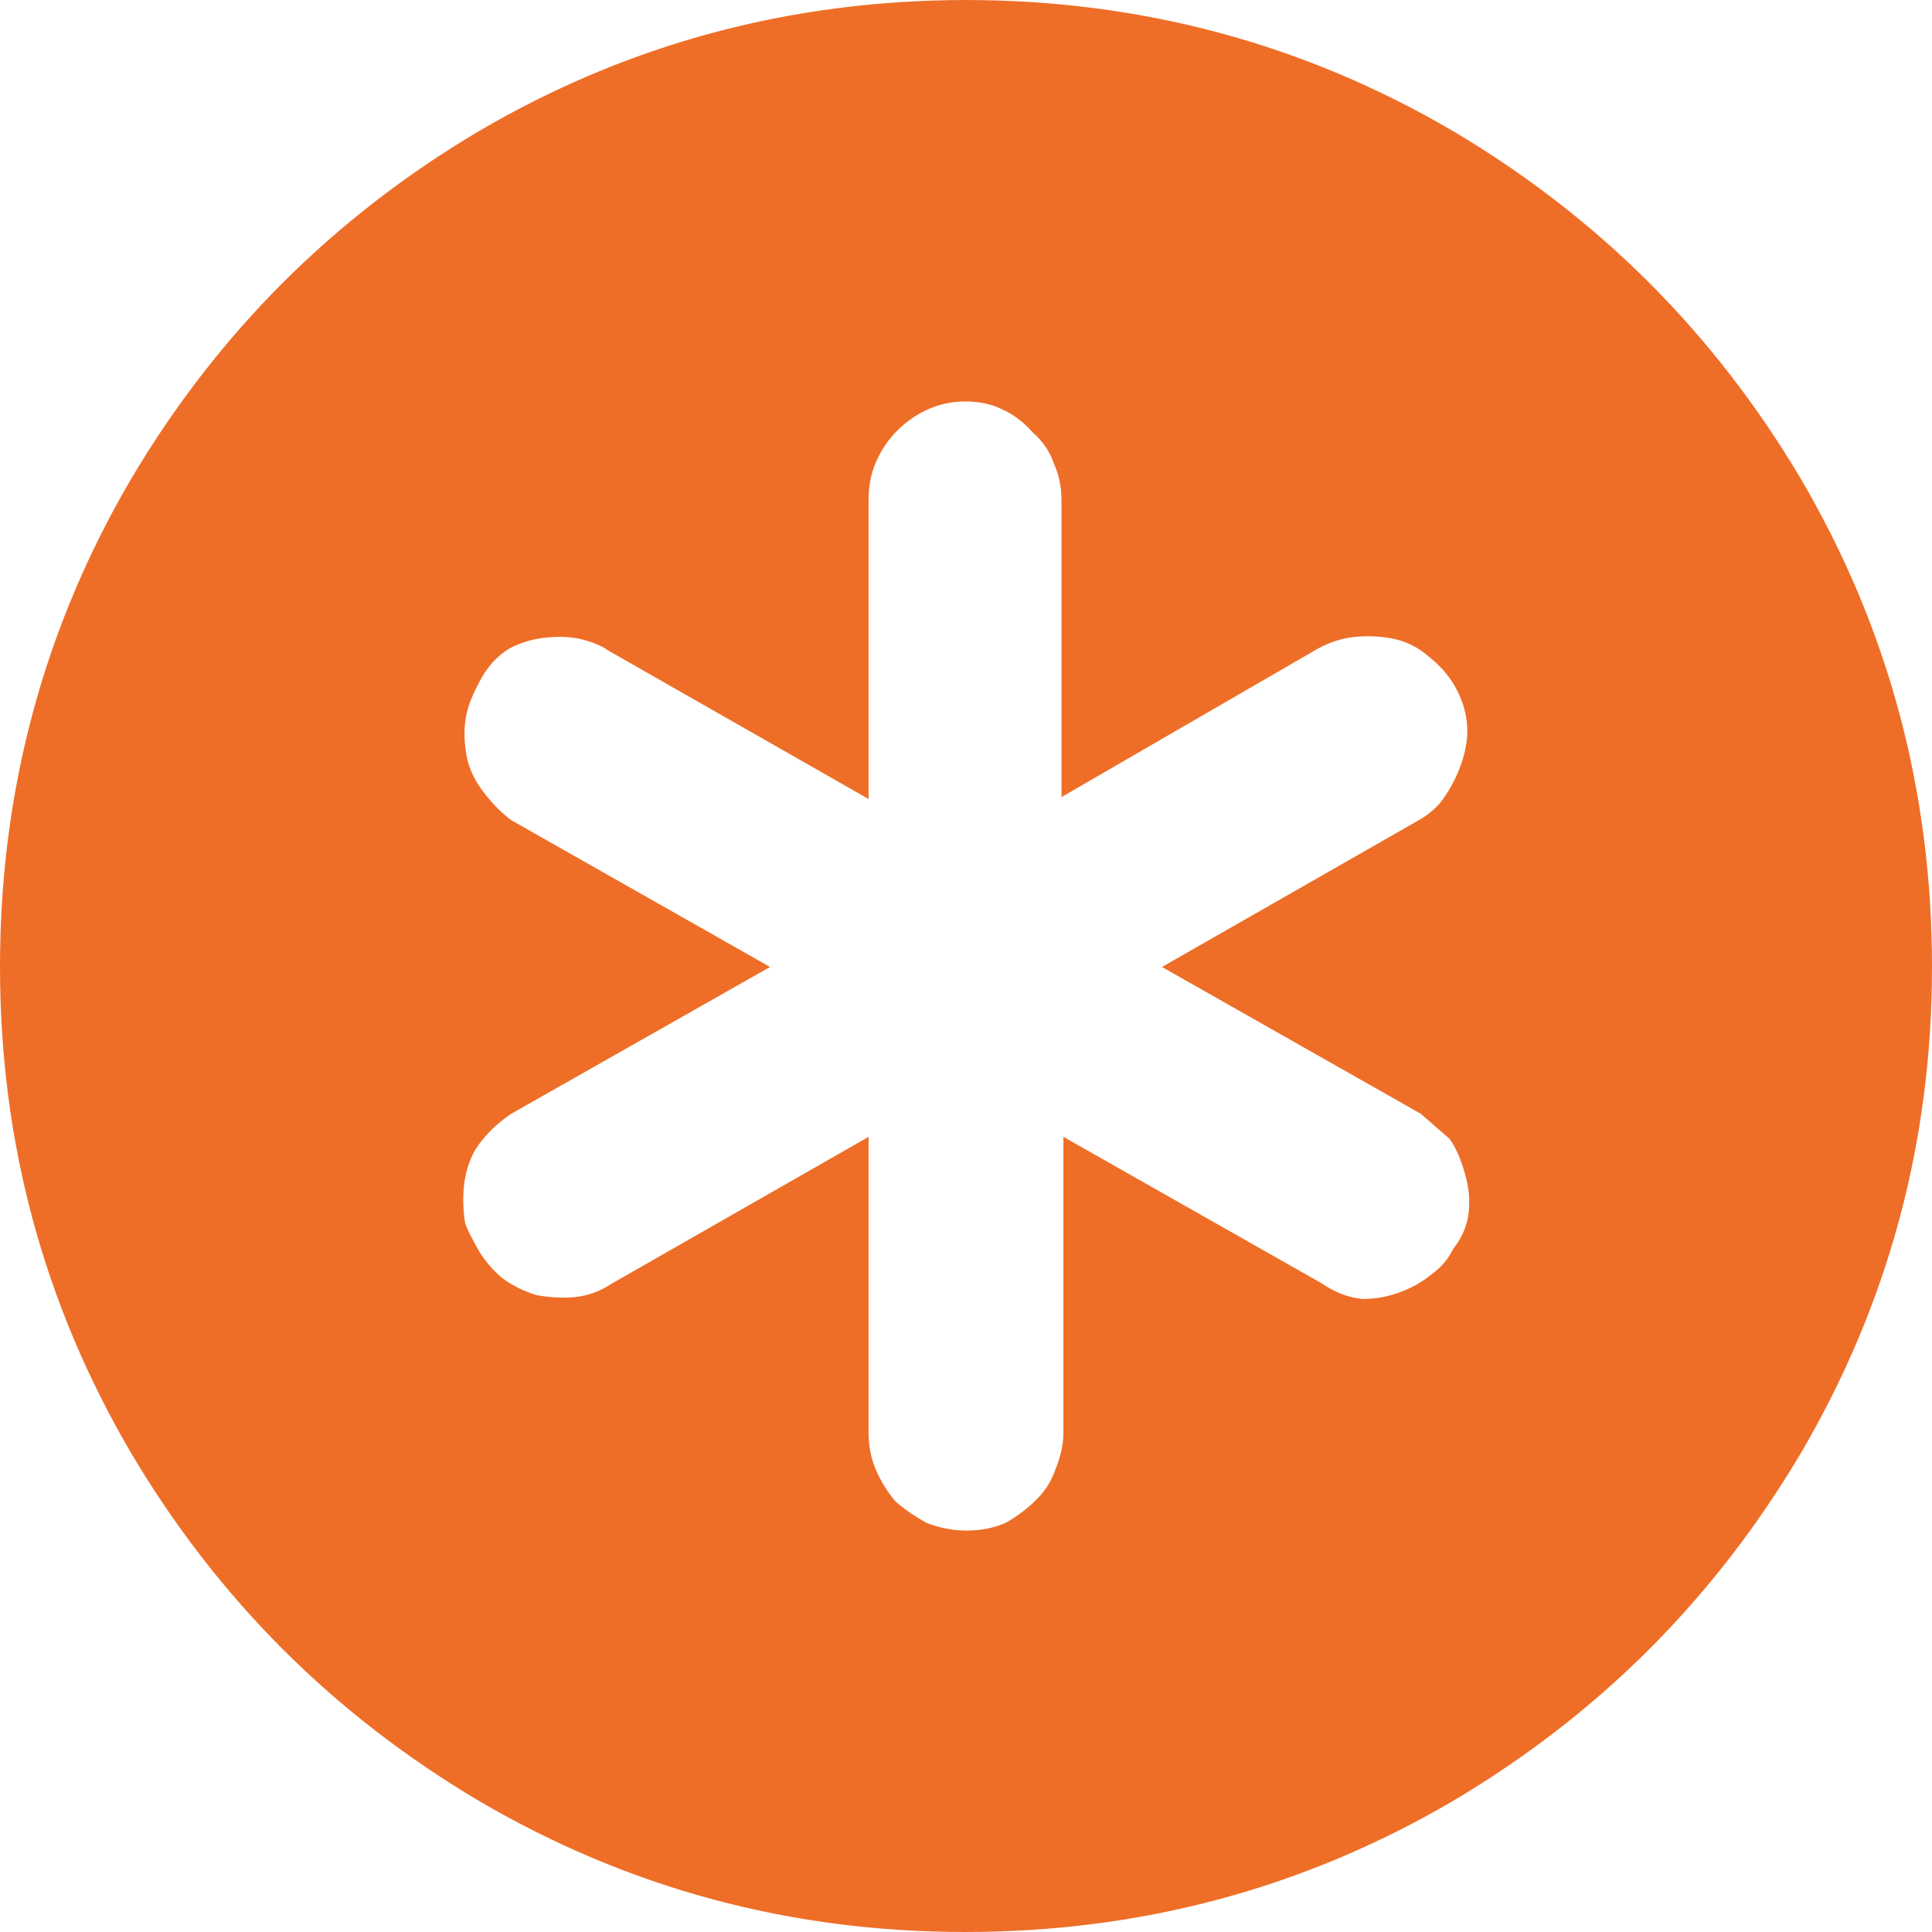
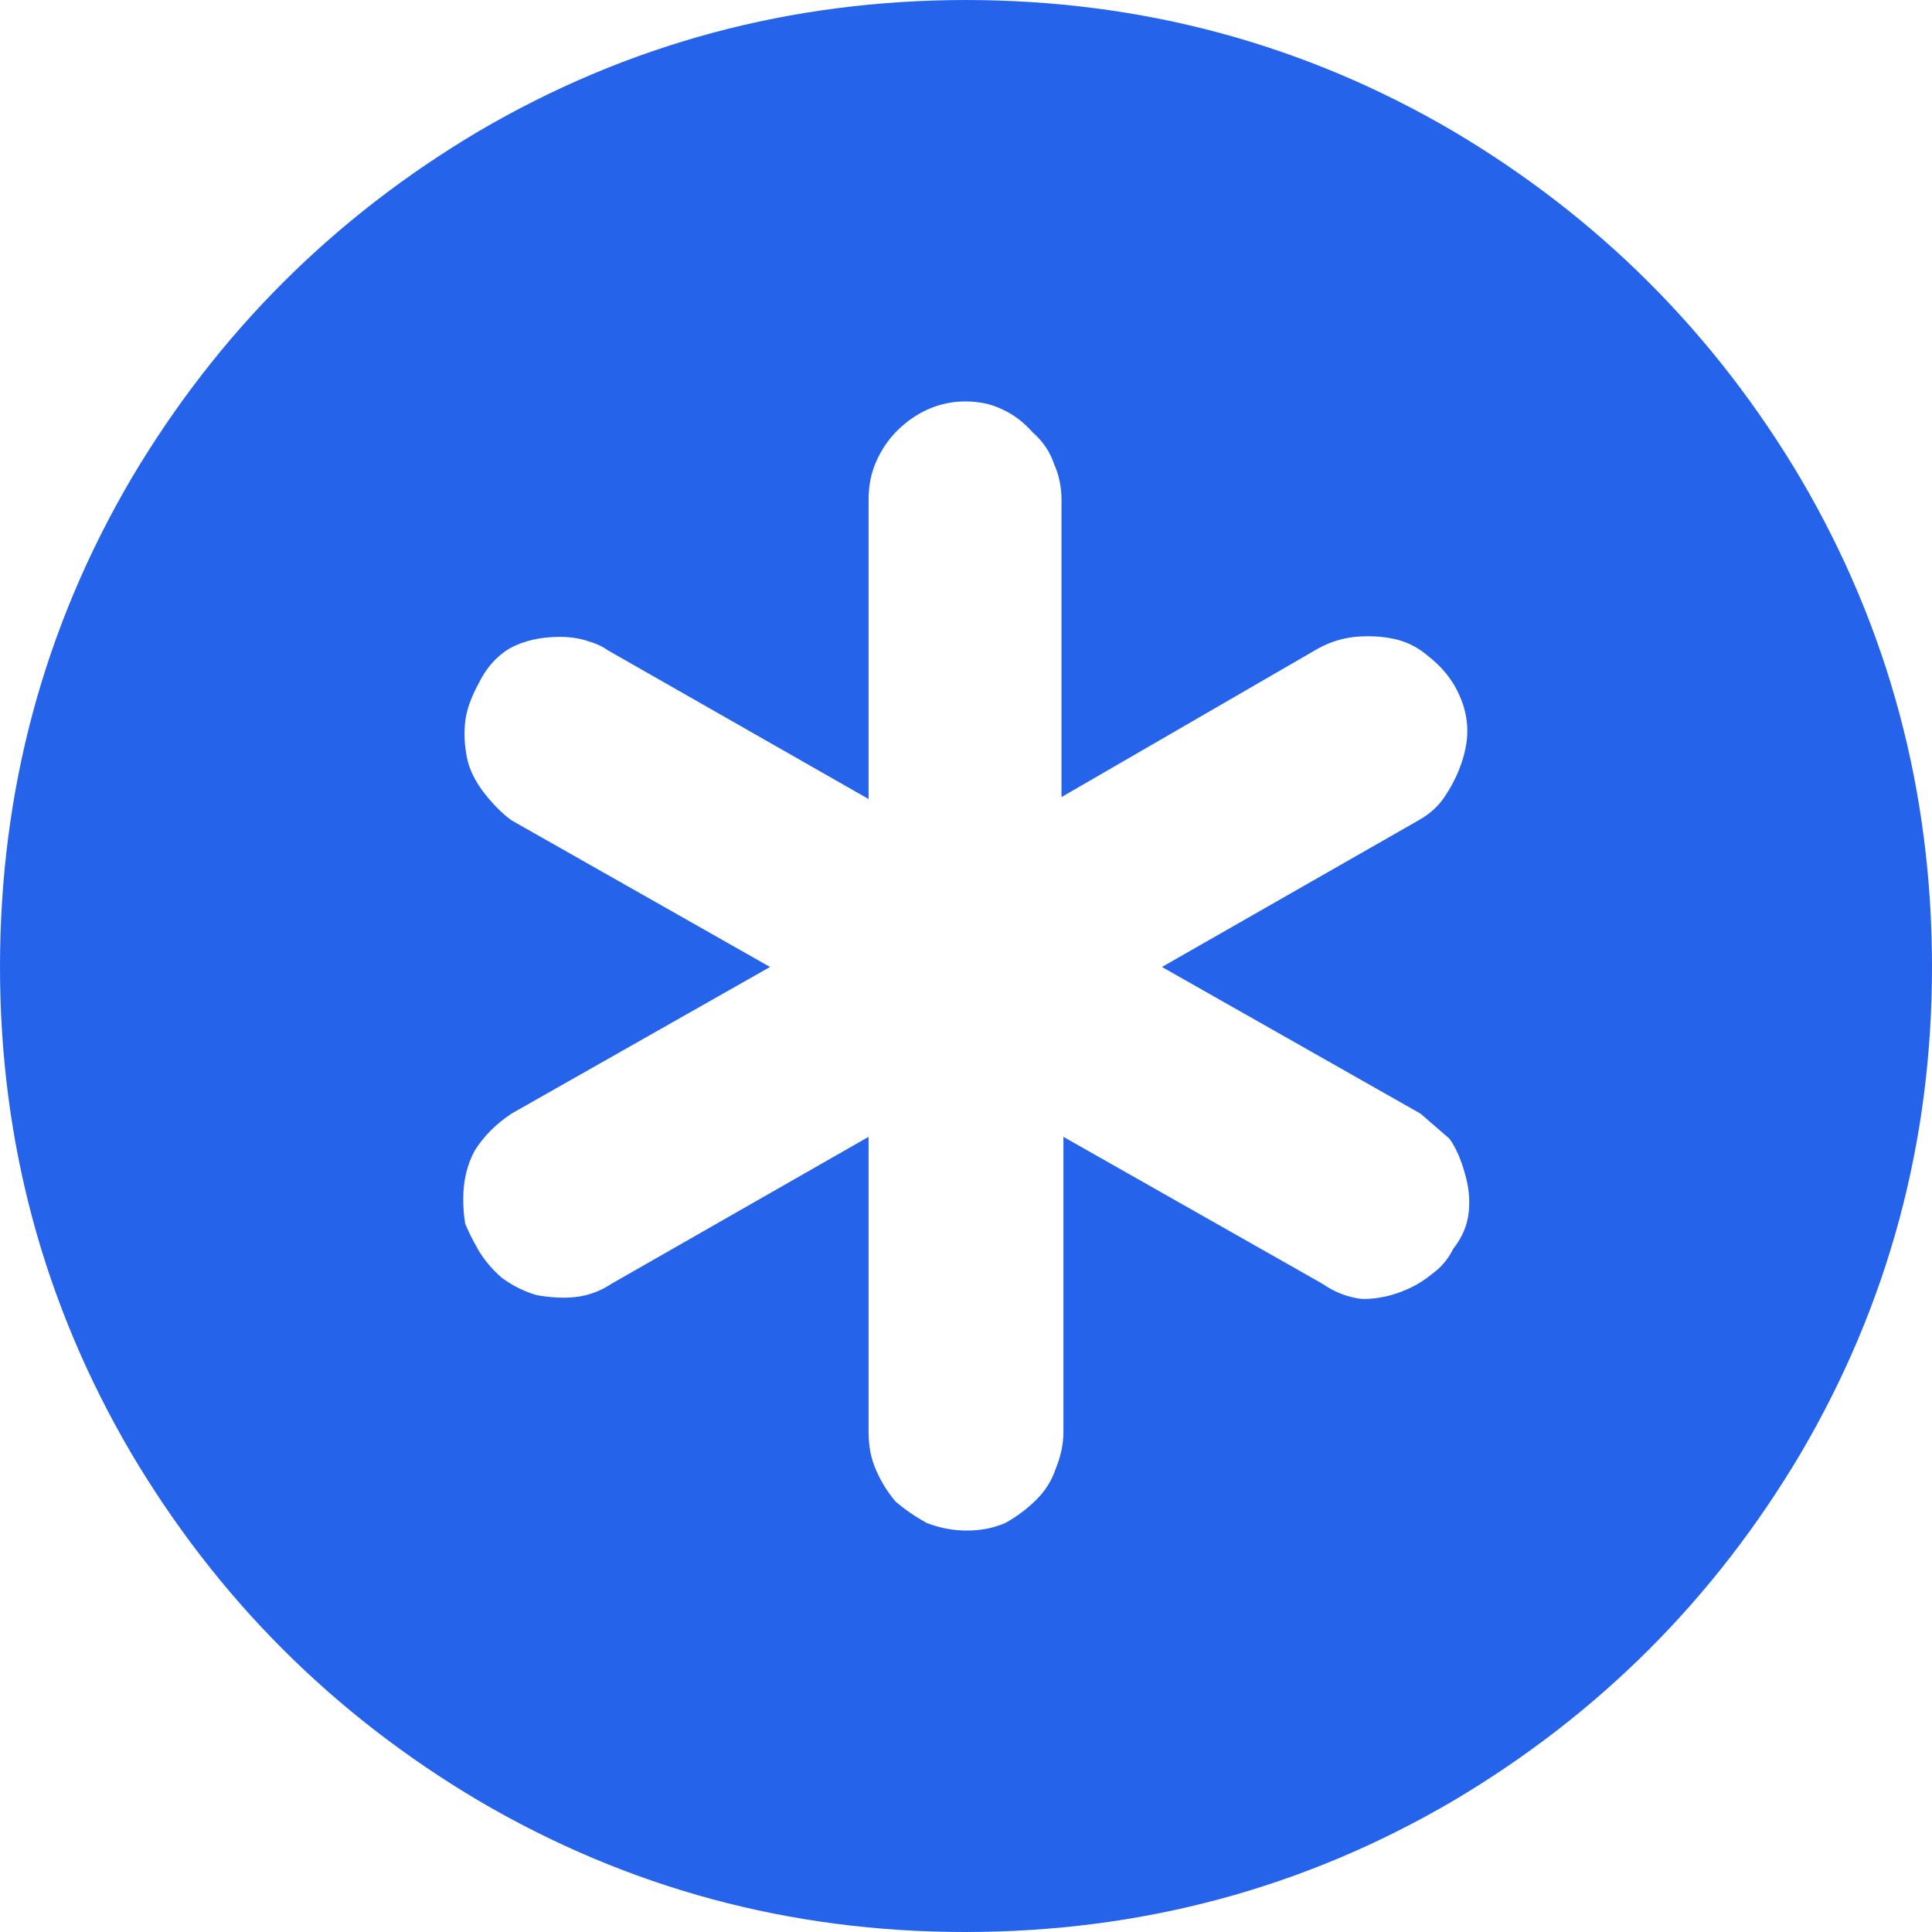
<svg xmlns="http://www.w3.org/2000/svg" width="14" height="14" viewBox="0 0 14 14" fill="none">
-   <path d="M7.007 0C5.73 0 4.55 0.317 3.469 0.951C2.415 1.576 1.576 2.415 0.951 3.469C0.317 4.55 0 5.73 0 7.007C0 8.275 0.317 9.45 0.951 10.531C1.576 11.585 2.415 12.424 3.469 13.049C4.55 13.683 5.725 14 6.993 14C8.27 14 9.45 13.683 10.531 13.049C11.585 12.424 12.424 11.585 13.049 10.531C13.683 9.45 14 8.275 14 7.007C14 5.73 13.683 4.55 13.049 3.469C12.424 2.415 11.585 1.576 10.531 0.951C9.45 0.317 8.27 0 6.993 0H7.007ZM10.531 9.049C10.494 9.124 10.443 9.184 10.378 9.231C10.322 9.277 10.261 9.315 10.196 9.343C10.093 9.389 9.986 9.413 9.874 9.413C9.772 9.403 9.674 9.366 9.58 9.301L7.706 8.238V10.378C7.706 10.461 7.688 10.55 7.65 10.643C7.622 10.727 7.576 10.802 7.51 10.867C7.445 10.932 7.371 10.988 7.287 11.035C7.203 11.072 7.11 11.091 7.007 11.091C6.904 11.091 6.807 11.072 6.713 11.035C6.629 10.988 6.555 10.937 6.49 10.881C6.434 10.816 6.387 10.741 6.35 10.657C6.312 10.573 6.294 10.48 6.294 10.378V8.238L4.434 9.301C4.35 9.357 4.261 9.389 4.168 9.399C4.084 9.408 3.991 9.403 3.888 9.385C3.795 9.357 3.711 9.315 3.636 9.259C3.571 9.203 3.515 9.138 3.469 9.063C3.422 8.979 3.389 8.914 3.371 8.867C3.361 8.811 3.357 8.751 3.357 8.685C3.357 8.555 3.385 8.438 3.441 8.336C3.506 8.233 3.594 8.145 3.706 8.07L5.58 7.007L3.706 5.944C3.641 5.897 3.576 5.832 3.51 5.748C3.445 5.664 3.403 5.58 3.385 5.497C3.366 5.403 3.361 5.315 3.371 5.231C3.38 5.147 3.413 5.054 3.469 4.951C3.524 4.839 3.599 4.755 3.692 4.699C3.795 4.643 3.916 4.615 4.056 4.615C4.131 4.615 4.196 4.625 4.252 4.643C4.317 4.662 4.368 4.685 4.406 4.713L6.294 5.79V3.622C6.294 3.52 6.312 3.427 6.35 3.343C6.387 3.259 6.438 3.184 6.503 3.119C6.569 3.054 6.643 3.002 6.727 2.965C6.811 2.928 6.9 2.909 6.993 2.909C7.096 2.909 7.184 2.928 7.259 2.965C7.343 3.002 7.417 3.058 7.483 3.133C7.557 3.198 7.608 3.273 7.636 3.357C7.674 3.441 7.692 3.529 7.692 3.622V5.776L9.552 4.699C9.636 4.653 9.725 4.625 9.818 4.615C9.921 4.606 10.014 4.611 10.098 4.629C10.191 4.648 10.275 4.69 10.35 4.755C10.434 4.821 10.499 4.895 10.546 4.979C10.592 5.063 10.62 5.147 10.629 5.231C10.639 5.315 10.629 5.403 10.601 5.497C10.573 5.59 10.531 5.678 10.476 5.762C10.429 5.837 10.364 5.897 10.28 5.944L8.42 7.007L10.294 8.07L10.504 8.252C10.55 8.317 10.587 8.401 10.615 8.504C10.643 8.597 10.653 8.69 10.643 8.783C10.634 8.876 10.597 8.965 10.531 9.049Z" fill="#EE6E27" />
+   <path d="M7.007 0C5.73 0 4.55 0.317 3.469 0.951C2.415 1.576 1.576 2.415 0.951 3.469C0.317 4.55 0 5.73 0 7.007C0 8.275 0.317 9.45 0.951 10.531C1.576 11.585 2.415 12.424 3.469 13.049C4.55 13.683 5.725 14 6.993 14C8.27 14 9.45 13.683 10.531 13.049C11.585 12.424 12.424 11.585 13.049 10.531C13.683 9.45 14 8.275 14 7.007C14 5.73 13.683 4.55 13.049 3.469C12.424 2.415 11.585 1.576 10.531 0.951C9.45 0.317 8.27 0 6.993 0H7.007ZM10.531 9.049C10.494 9.124 10.443 9.184 10.378 9.231C10.322 9.277 10.261 9.315 10.196 9.343C10.093 9.389 9.986 9.413 9.874 9.413C9.772 9.403 9.674 9.366 9.58 9.301L7.706 8.238V10.378C7.706 10.461 7.688 10.55 7.65 10.643C7.622 10.727 7.576 10.802 7.51 10.867C7.445 10.932 7.371 10.988 7.287 11.035C7.203 11.072 7.11 11.091 7.007 11.091C6.904 11.091 6.807 11.072 6.713 11.035C6.629 10.988 6.555 10.937 6.49 10.881C6.434 10.816 6.387 10.741 6.35 10.657C6.312 10.573 6.294 10.48 6.294 10.378V8.238L4.434 9.301C4.35 9.357 4.261 9.389 4.168 9.399C4.084 9.408 3.991 9.403 3.888 9.385C3.795 9.357 3.711 9.315 3.636 9.259C3.571 9.203 3.515 9.138 3.469 9.063C3.422 8.979 3.389 8.914 3.371 8.867C3.361 8.811 3.357 8.751 3.357 8.685C3.357 8.555 3.385 8.438 3.441 8.336C3.506 8.233 3.594 8.145 3.706 8.07L5.58 7.007L3.706 5.944C3.641 5.897 3.576 5.832 3.51 5.748C3.445 5.664 3.403 5.58 3.385 5.497C3.366 5.403 3.361 5.315 3.371 5.231C3.38 5.147 3.413 5.054 3.469 4.951C3.524 4.839 3.599 4.755 3.692 4.699C3.795 4.643 3.916 4.615 4.056 4.615C4.131 4.615 4.196 4.625 4.252 4.643C4.317 4.662 4.368 4.685 4.406 4.713L6.294 5.79V3.622C6.294 3.52 6.312 3.427 6.35 3.343C6.387 3.259 6.438 3.184 6.503 3.119C6.569 3.054 6.643 3.002 6.727 2.965C6.811 2.928 6.9 2.909 6.993 2.909C7.096 2.909 7.184 2.928 7.259 2.965C7.343 3.002 7.417 3.058 7.483 3.133C7.557 3.198 7.608 3.273 7.636 3.357C7.674 3.441 7.692 3.529 7.692 3.622V5.776L9.552 4.699C9.636 4.653 9.725 4.625 9.818 4.615C9.921 4.606 10.014 4.611 10.098 4.629C10.191 4.648 10.275 4.69 10.35 4.755C10.434 4.821 10.499 4.895 10.546 4.979C10.592 5.063 10.62 5.147 10.629 5.231C10.639 5.315 10.629 5.403 10.601 5.497C10.573 5.59 10.531 5.678 10.476 5.762C10.429 5.837 10.364 5.897 10.28 5.944L8.42 7.007L10.294 8.07L10.504 8.252C10.55 8.317 10.587 8.401 10.615 8.504C10.643 8.597 10.653 8.69 10.643 8.783C10.634 8.876 10.597 8.965 10.531 9.049Z" fill="#2563eb" />
</svg>
